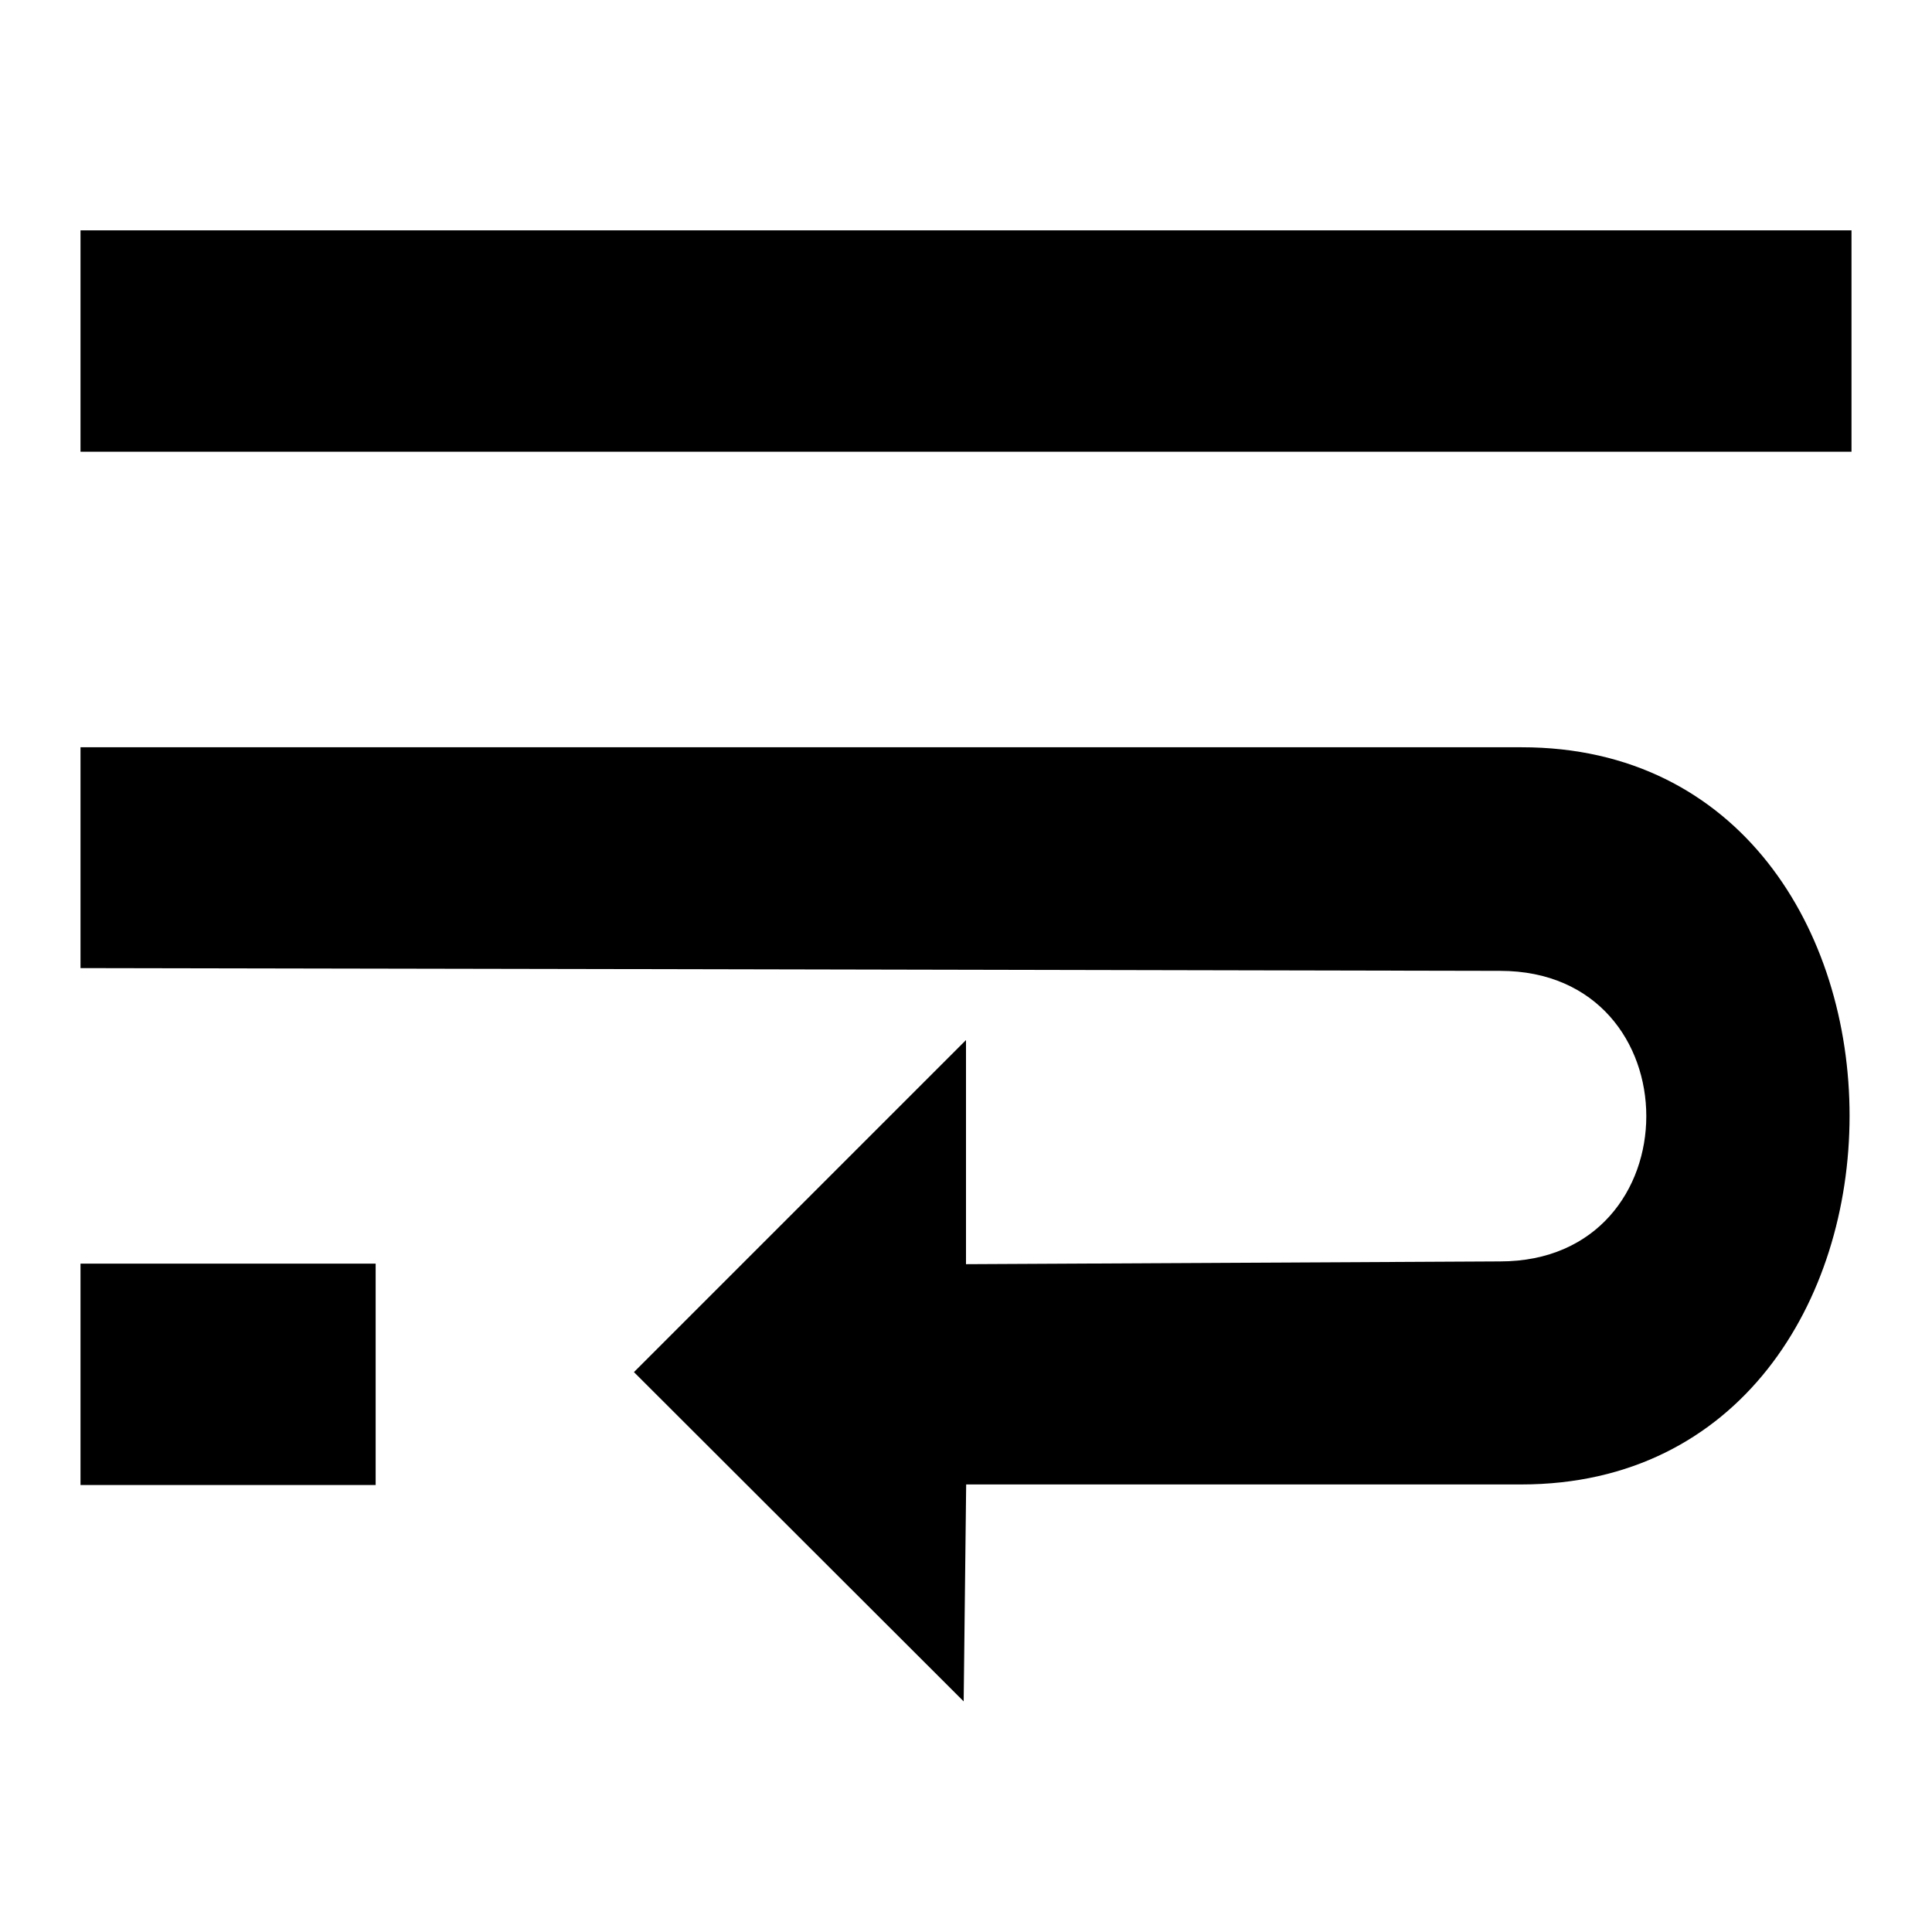
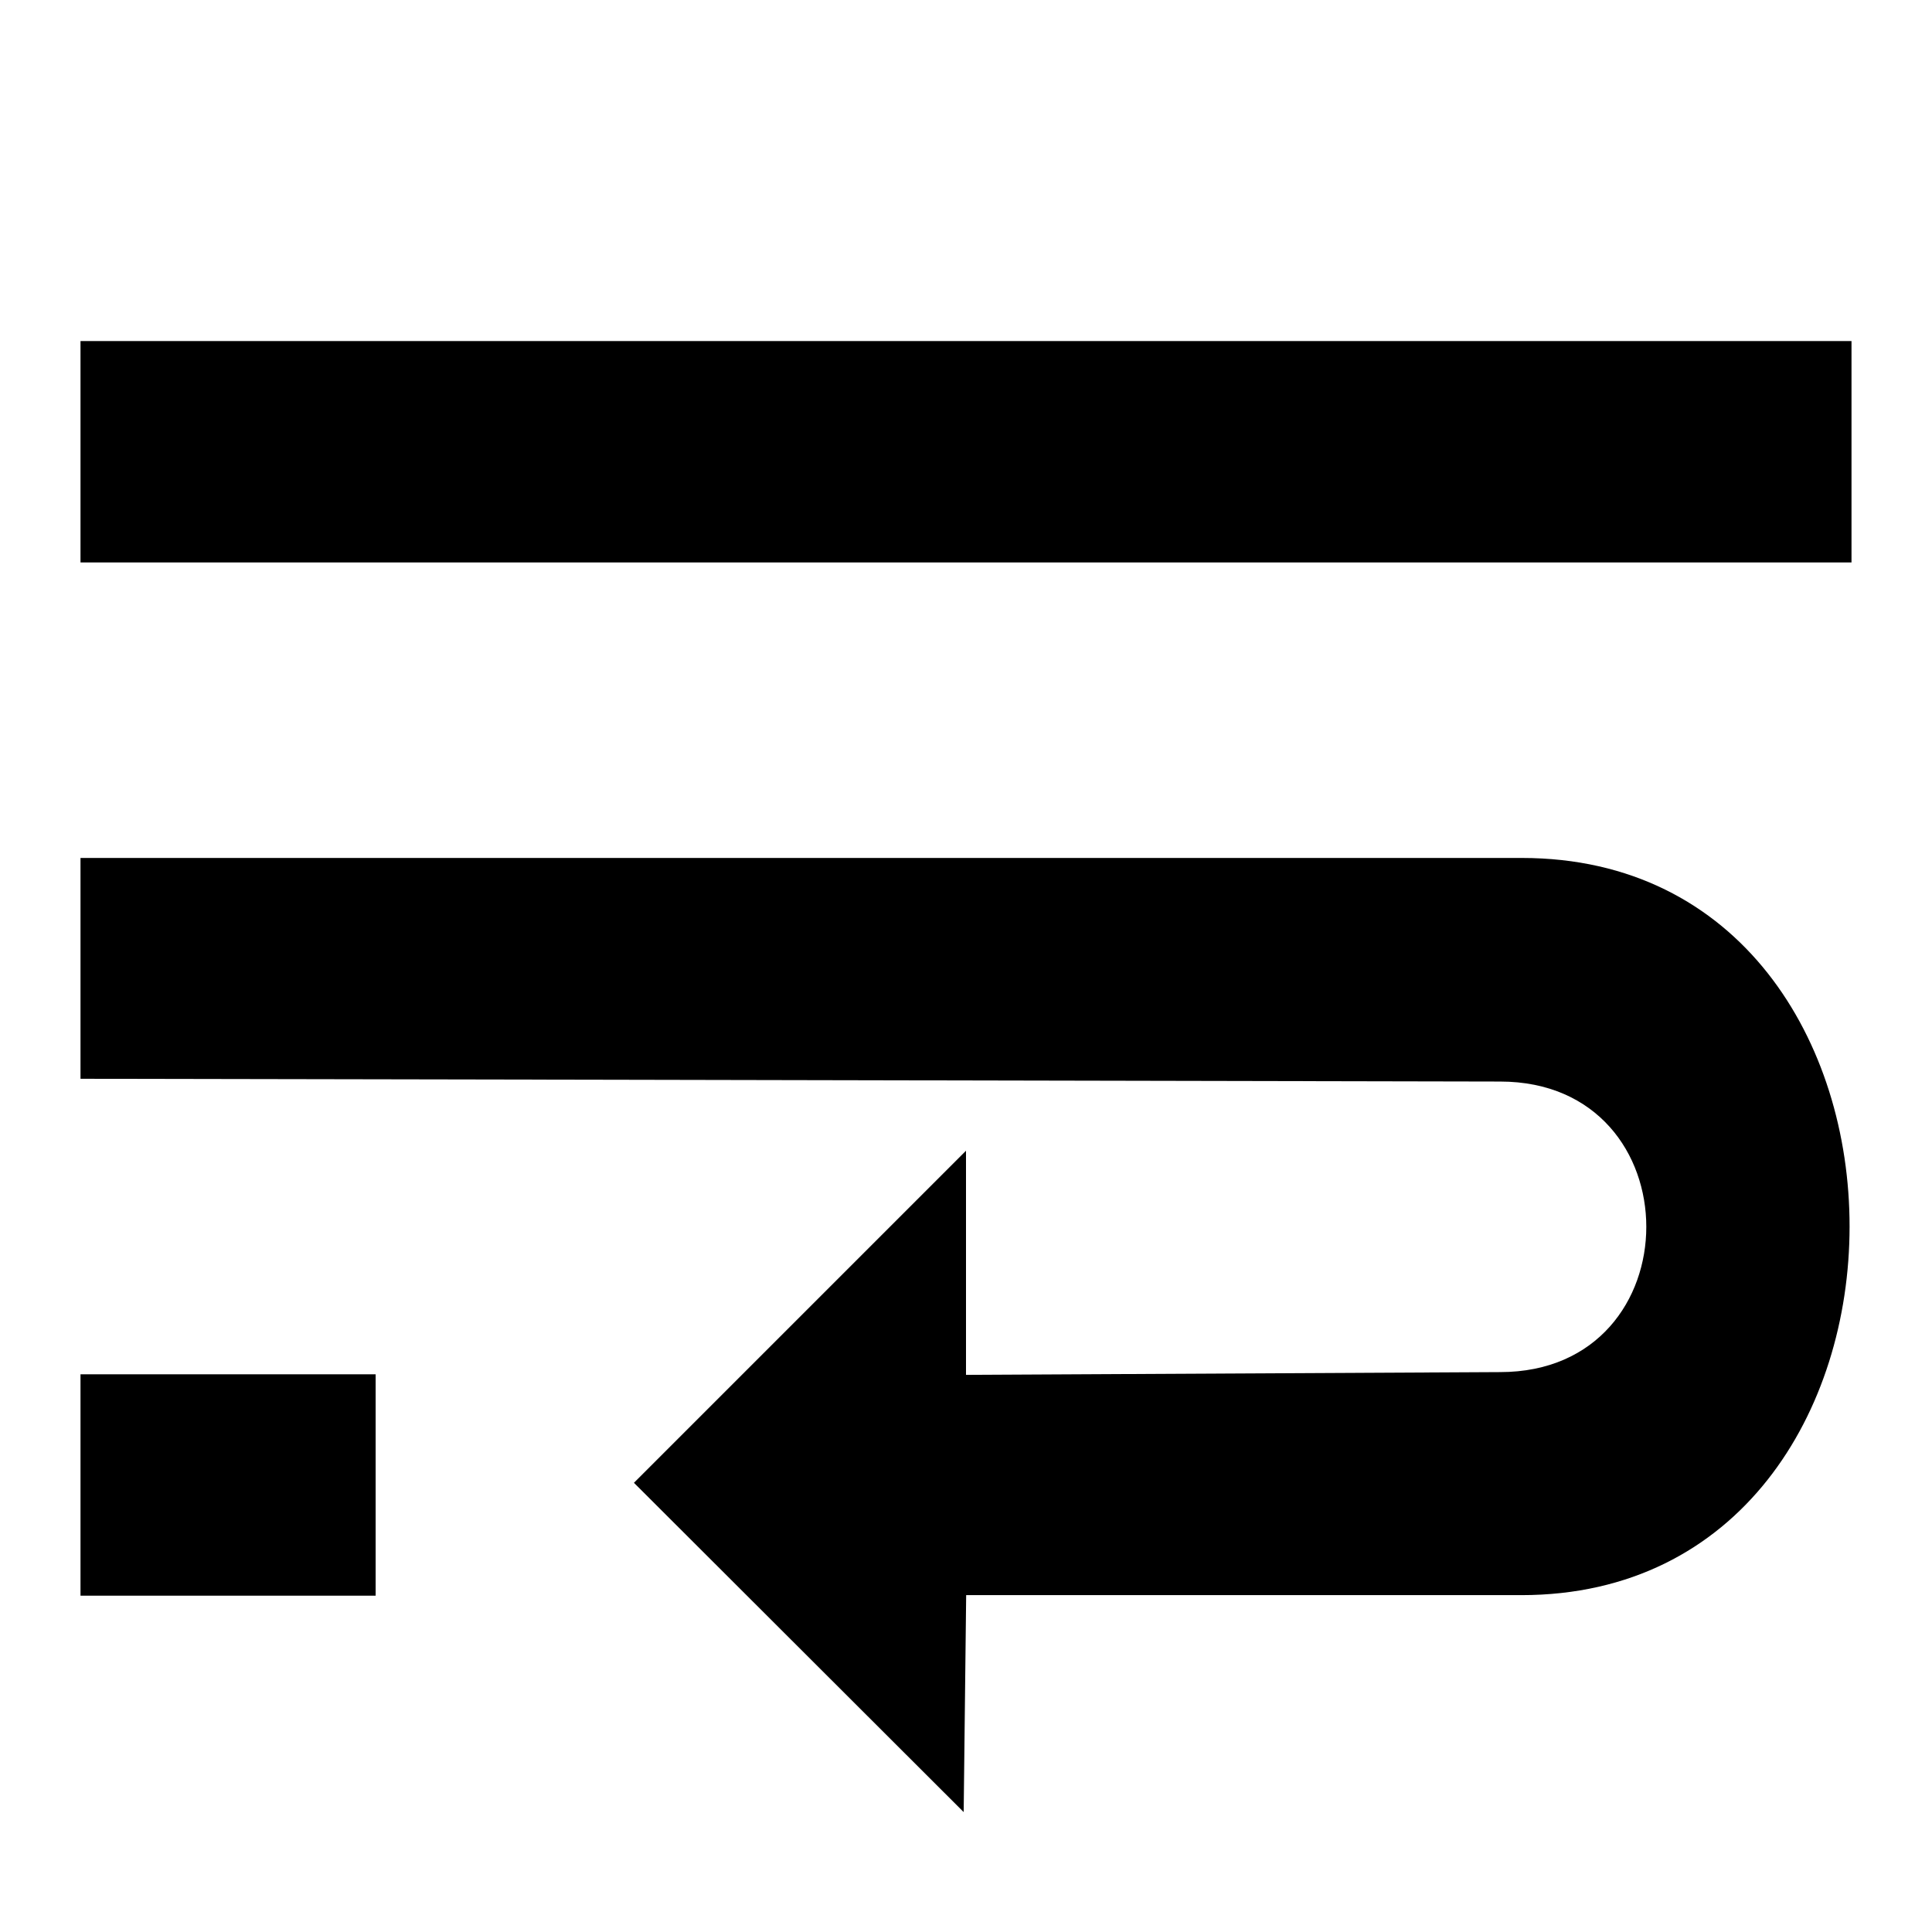
<svg xmlns="http://www.w3.org/2000/svg" width="100%" height="100%" viewBox="0 0 24 24" version="1.1" xml:space="preserve" style="fill-rule:evenodd;clip-rule:evenodd;stroke-linejoin:round;stroke-miterlimit:2;">
  <g transform="matrix(1,0,0,1,-228,-240)">
    <g id="wrap_line" transform="matrix(1,0,0,1,198,120)">
      <rect x="30" y="120" width="24" height="24" style="fill:none;" />
-       <g id="path4165" transform="matrix(0.6875,0,0,0.6875,31,-580.499)">
+       <g id="path4165" transform="matrix(0.6875,0,0,0.6875,31,-579.124)">
        <path d="M10,1043.7L16,1037.7L16,1041.75L25.65,1041.7C29.173,1041.7 29.173,1036.45 25.65,1036.45C16.969,1036.43 0,1036.4 0,1036.4L0,1032.41L26.043,1032.41C33.941,1032.41 33.941,1045.73 26.033,1045.73L16.003,1045.73L15.958,1049.65L10,1043.7ZM0,1041.74L5.333,1041.74L5.333,1045.74L0,1045.74L0,1041.74ZM0,1023.07L32,1023.07L32,1027.07L0,1027.07L0,1023.07Z" style="fill-rule:nonzero;" />
      </g>
    </g>
  </g>
</svg>
